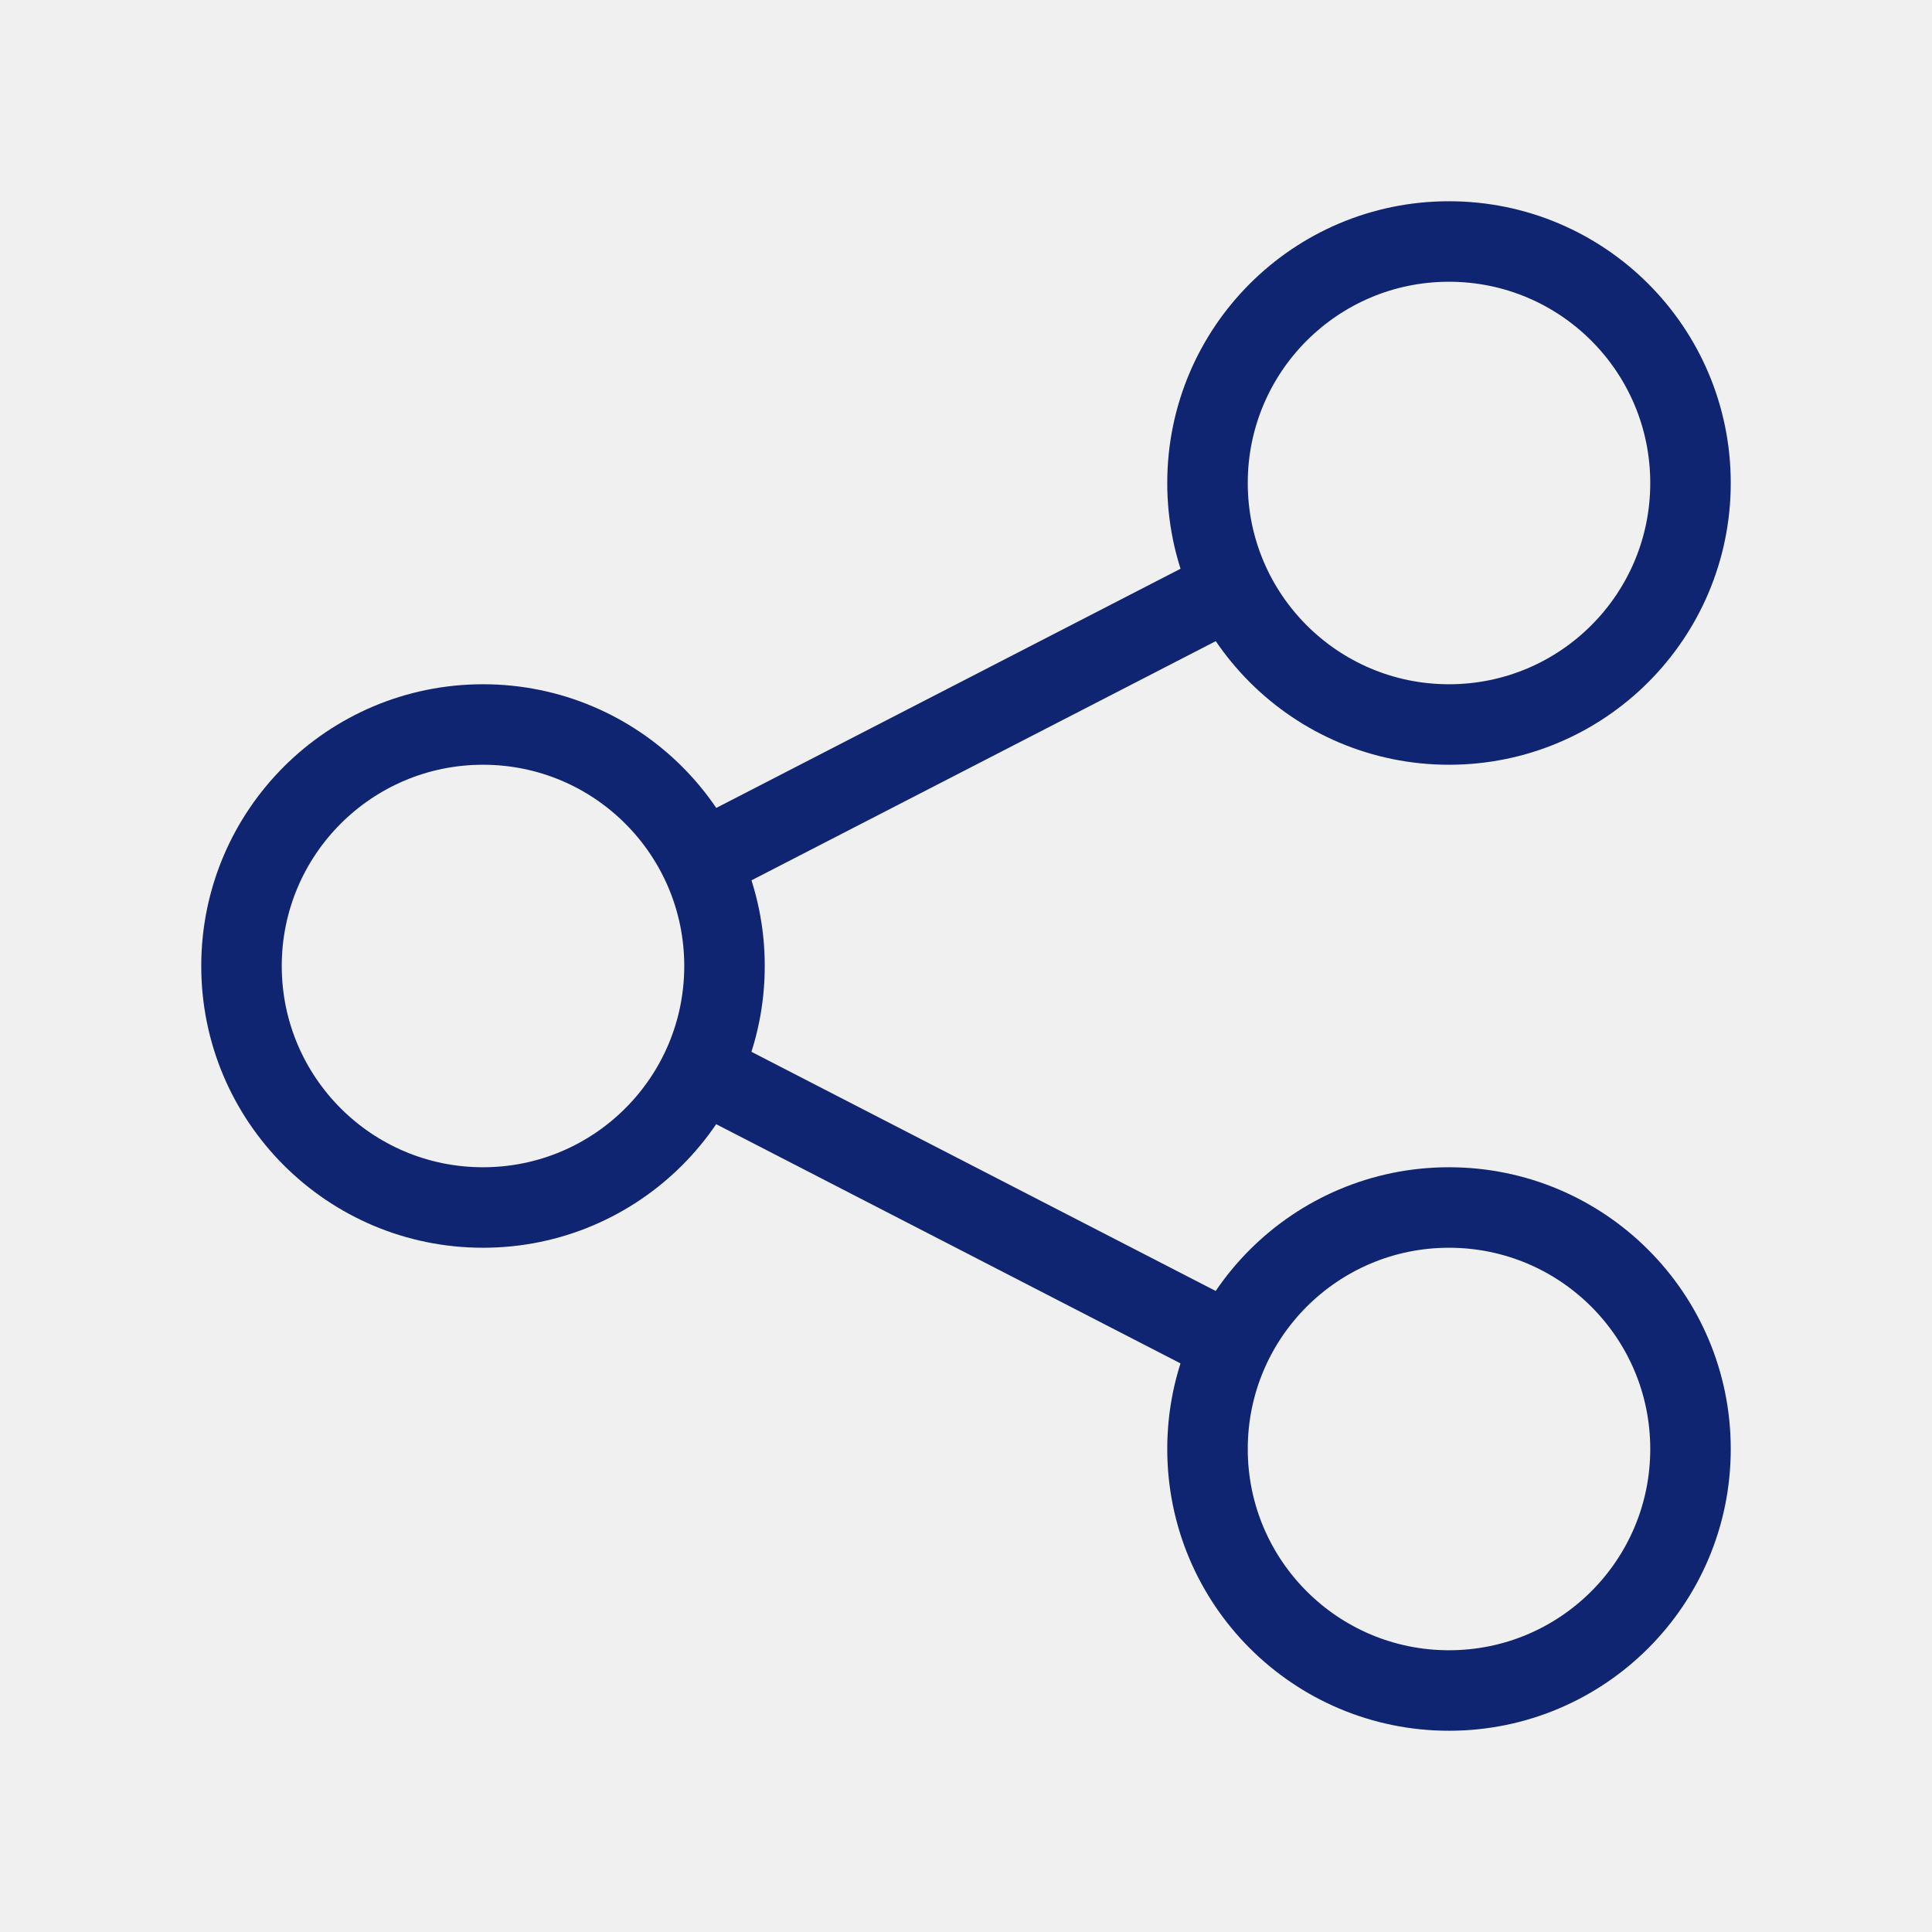
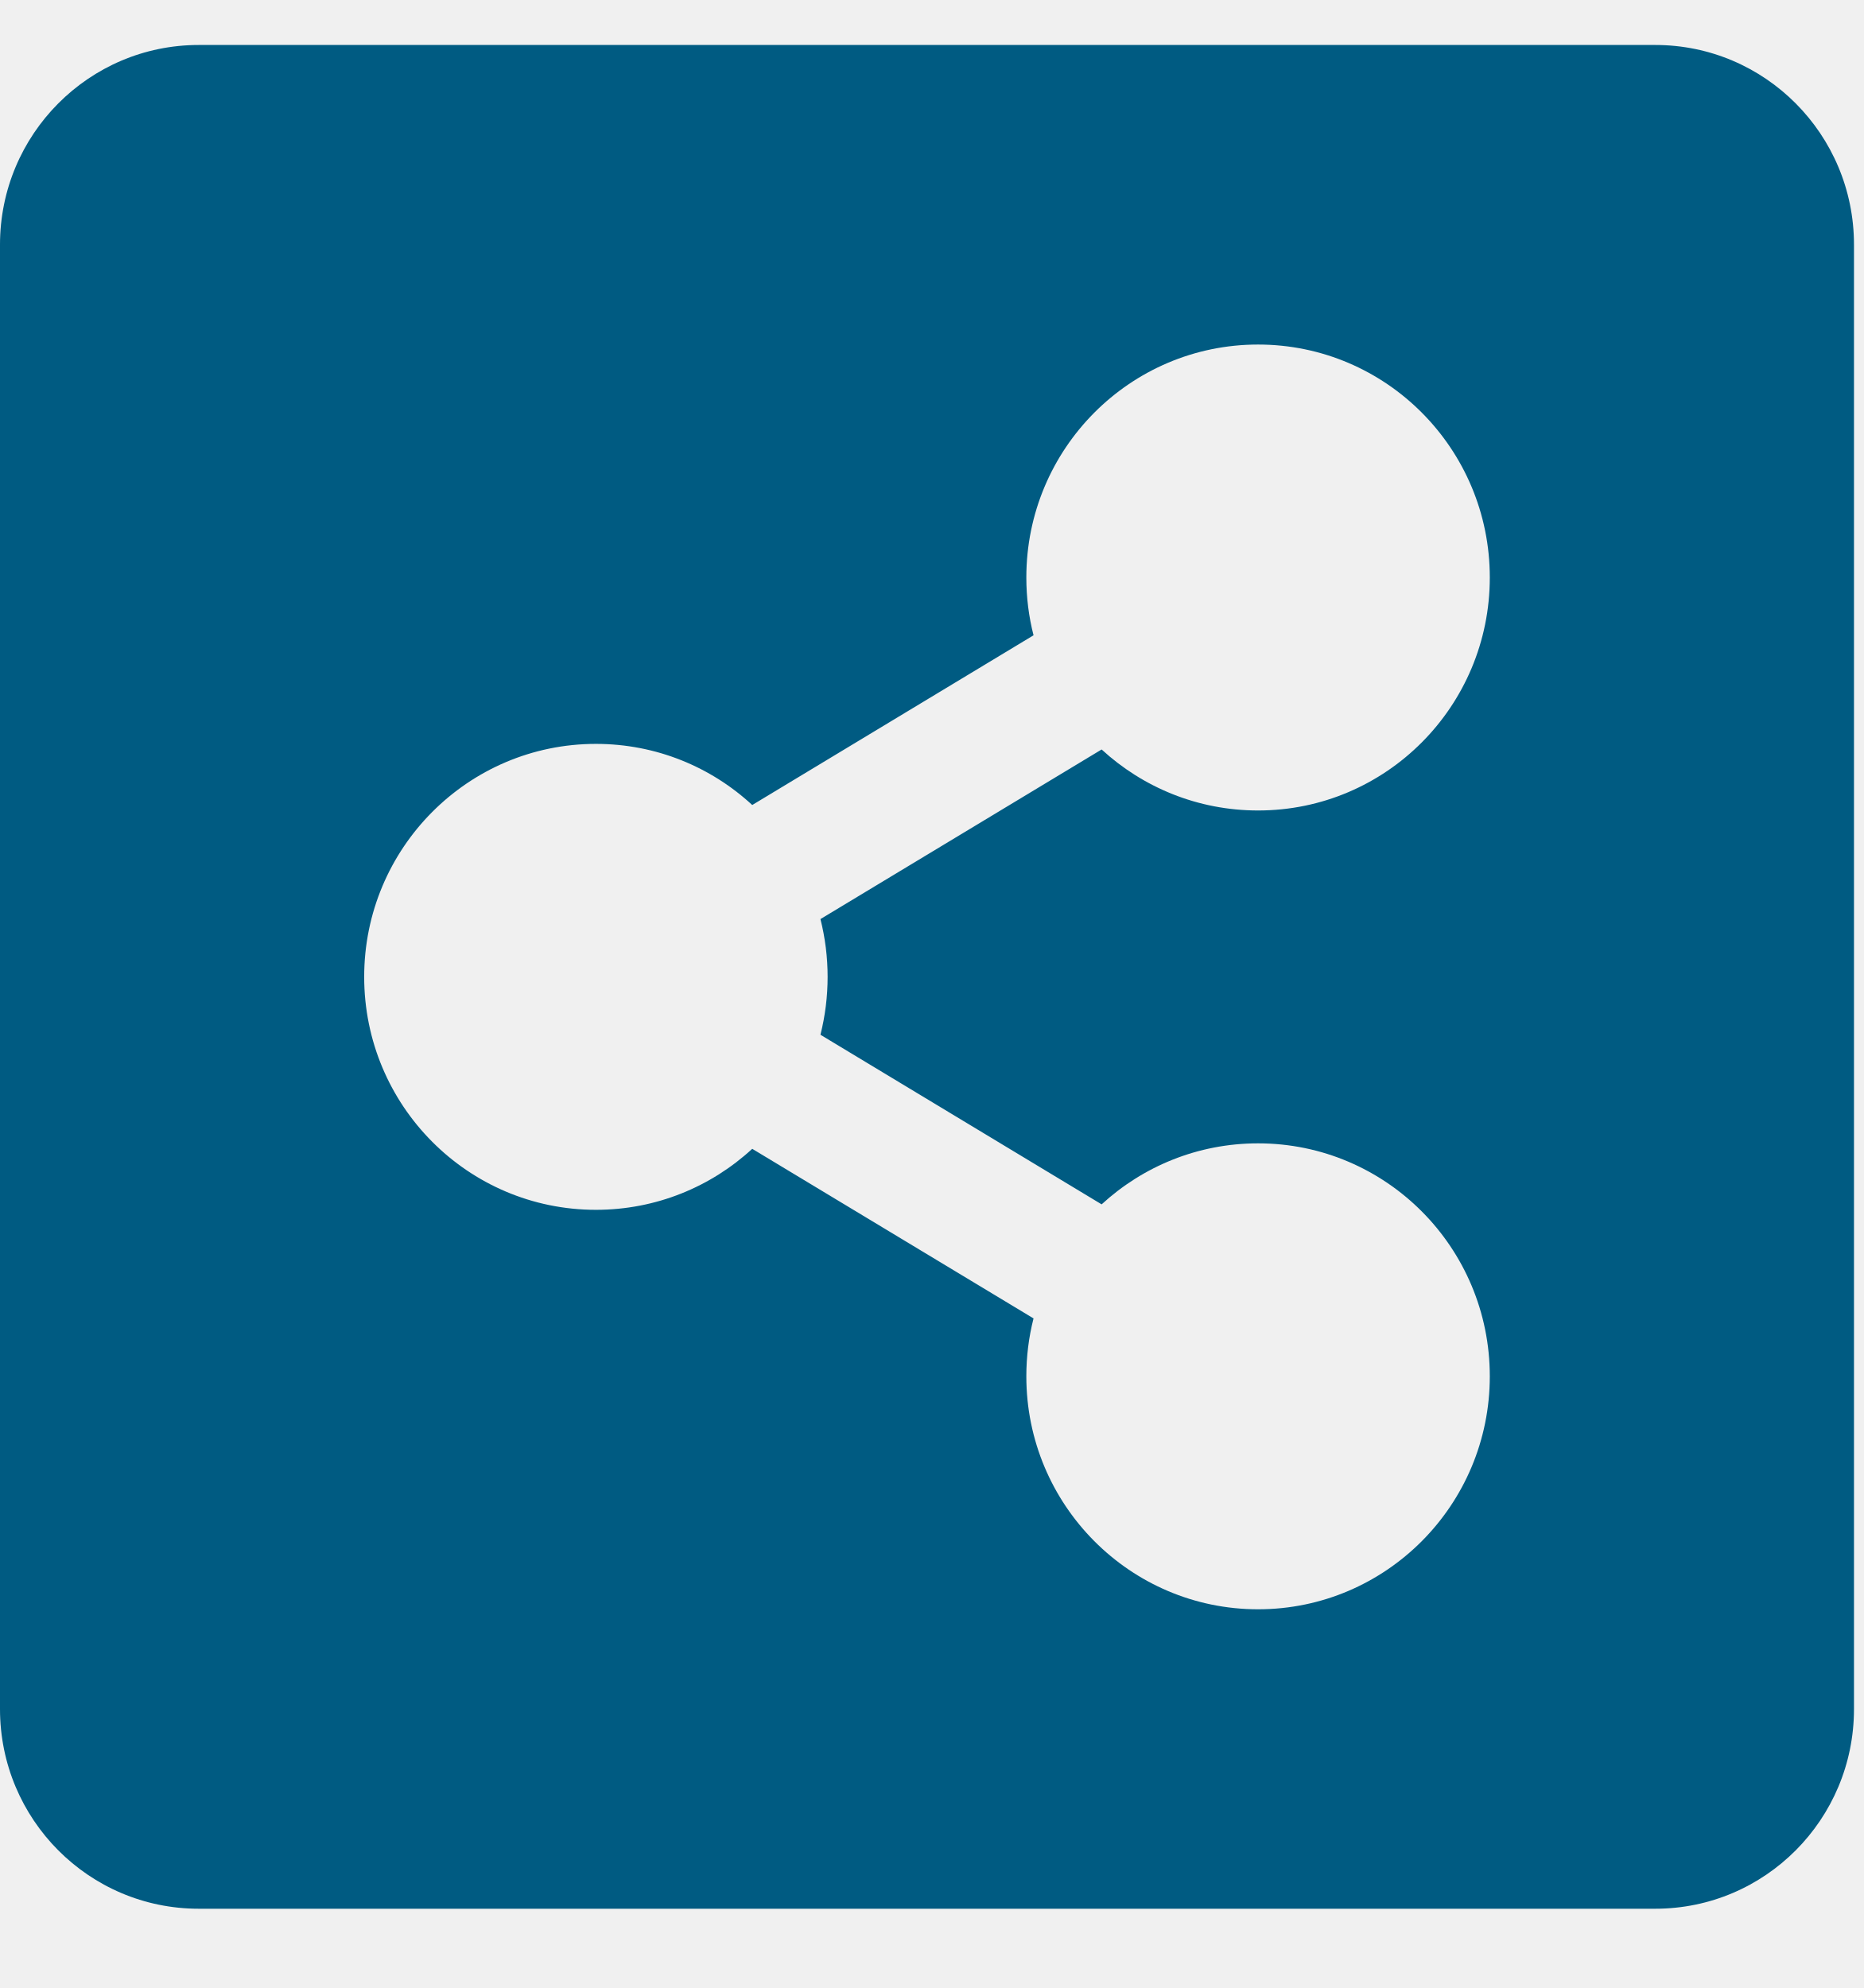
- <svg xmlns="http://www.w3.org/2000/svg" width="24" height="24" viewBox="0 0 24 24" fill="none">
-   <g clipPath="url(#clip0_9648_30375)">
-     <path d="M6 15C7.657 15 9 13.657 9 12C9 10.343 7.657 9 6 9C4.343 9 3 10.343 3 12C3 13.657 4.343 15 6 15Z" stroke="#102572" strokeWidth="2" strokeLinecap="round" strokeLinejoin="round" />
-     <path d="M18 9C19.657 9 21 7.657 21 6C21 4.343 19.657 3 18 3C16.343 3 15 4.343 15 6C15 7.657 16.343 9 18 9Z" stroke="#102572" strokeWidth="2" strokeLinecap="round" strokeLinejoin="round" />
-     <path d="M18 21C19.657 21 21 19.657 21 18C21 16.343 19.657 15 18 15C16.343 15 15 16.343 15 18C15 19.657 16.343 21 18 21Z" stroke="#102572" strokeWidth="2" strokeLinecap="round" strokeLinejoin="round" />
-     <path d="M8.699 10.701L15.299 7.301" stroke="#102572" strokeWidth="2" strokeLinecap="round" strokeLinejoin="round" />
-     <path d="M8.699 13.301L15.299 16.701" stroke="#102572" strokeWidth="2" strokeLinecap="round" strokeLinejoin="round" />
-   </g>
-   <defs>
-     <clipPath id="clip0_9648_30375">
-       <rect width="24" height="24" fill="white" />
-     </clipPath>
-   </defs>
+ <svg xmlns="http://www.w3.org/2000/svg" width="15" height="16" viewBox="0 0 15 16" fill="none">
+   <path d="M14.921 1.969V13.755C14.921 14.643 14.205 15.362 13.322 15.362H1.599C0.716 15.362 0 14.643 0 13.755V1.969C0 1.082 0.716 0.362 1.599 0.362H13.322C14.205 0.362 14.921 1.082 14.921 1.969ZM10.125 9.202C9.64 9.202 9.198 9.388 8.866 9.693L6.603 8.328C6.68 8.022 6.68 7.702 6.603 7.397L8.866 6.032C9.198 6.337 9.64 6.523 10.125 6.523C11.155 6.523 11.99 5.684 11.99 4.648C11.99 3.612 11.155 2.773 10.125 2.773C9.095 2.773 8.26 3.612 8.26 4.648C8.26 4.809 8.28 4.965 8.318 5.113L6.054 6.479C5.723 6.173 5.281 5.987 4.796 5.987C3.766 5.987 2.931 6.827 2.931 7.862C2.931 8.898 3.766 9.737 4.796 9.737C5.281 9.737 5.723 9.551 6.054 9.246L8.318 10.611C8.279 10.763 8.26 10.92 8.26 11.077C8.26 12.112 9.095 12.952 10.125 12.952C11.155 12.952 11.99 12.112 11.99 11.077C11.99 10.041 11.155 9.202 10.125 9.202Z" fill="#005B82" />
</svg>
